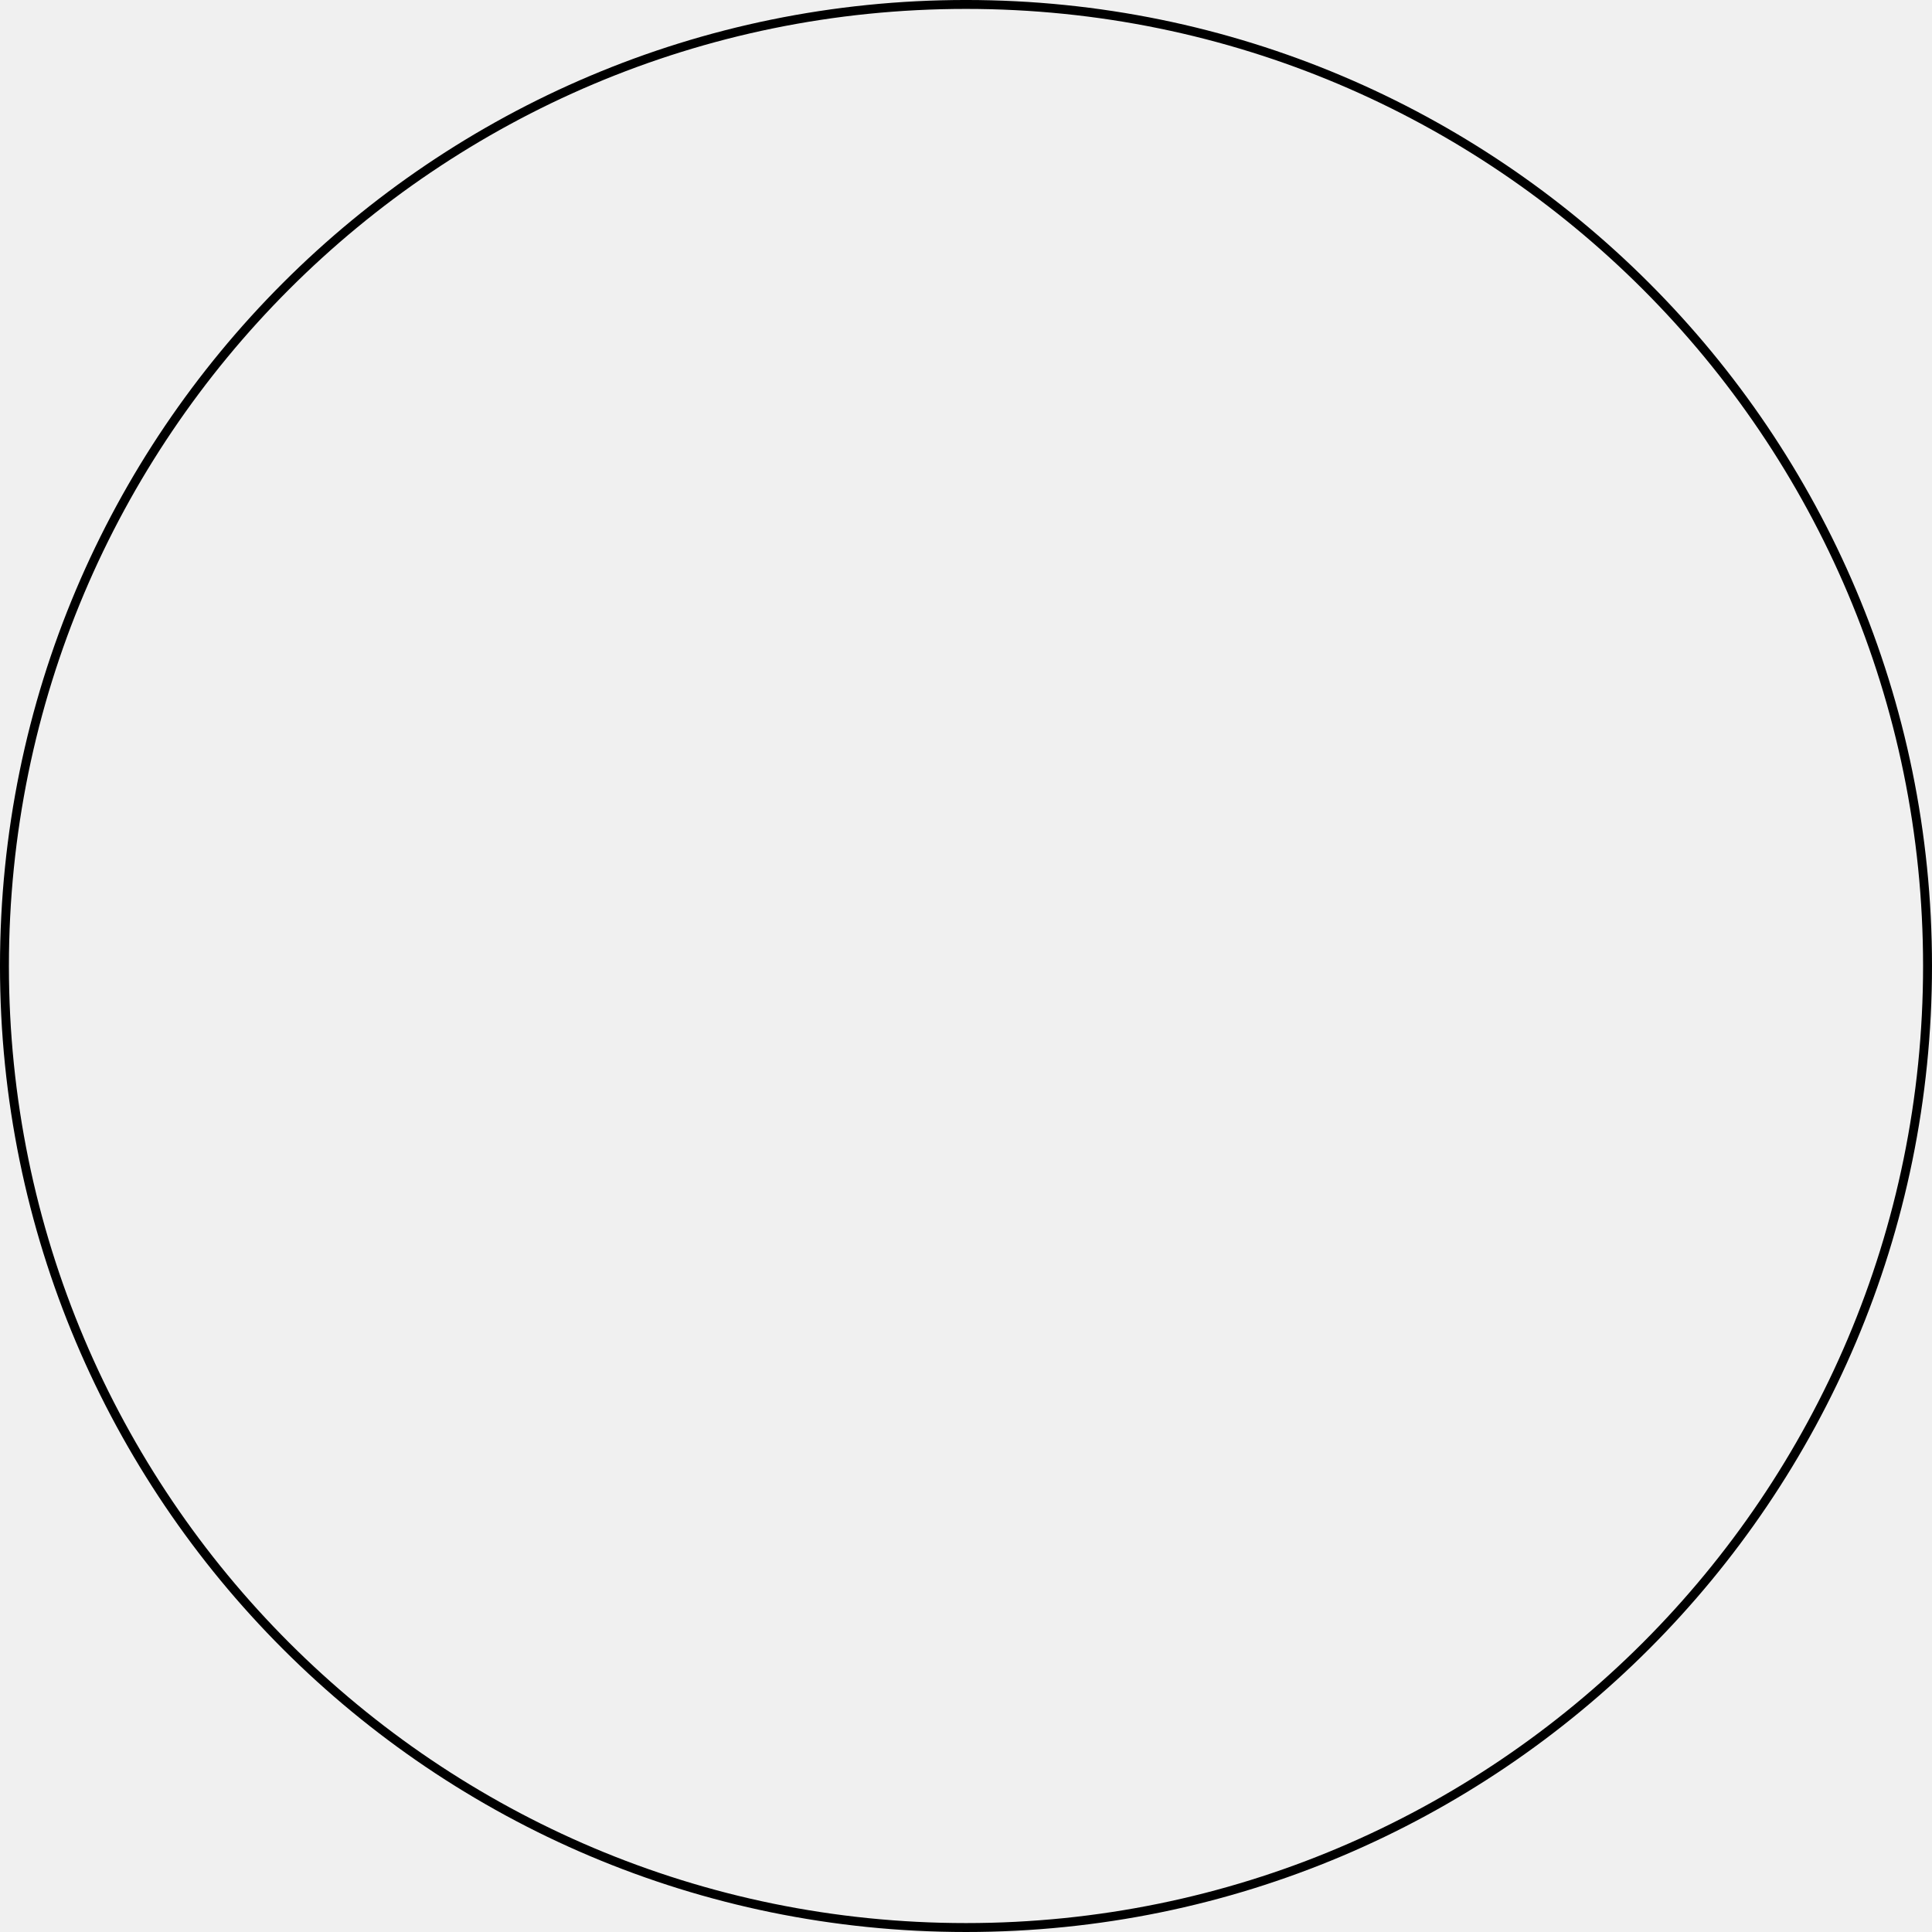
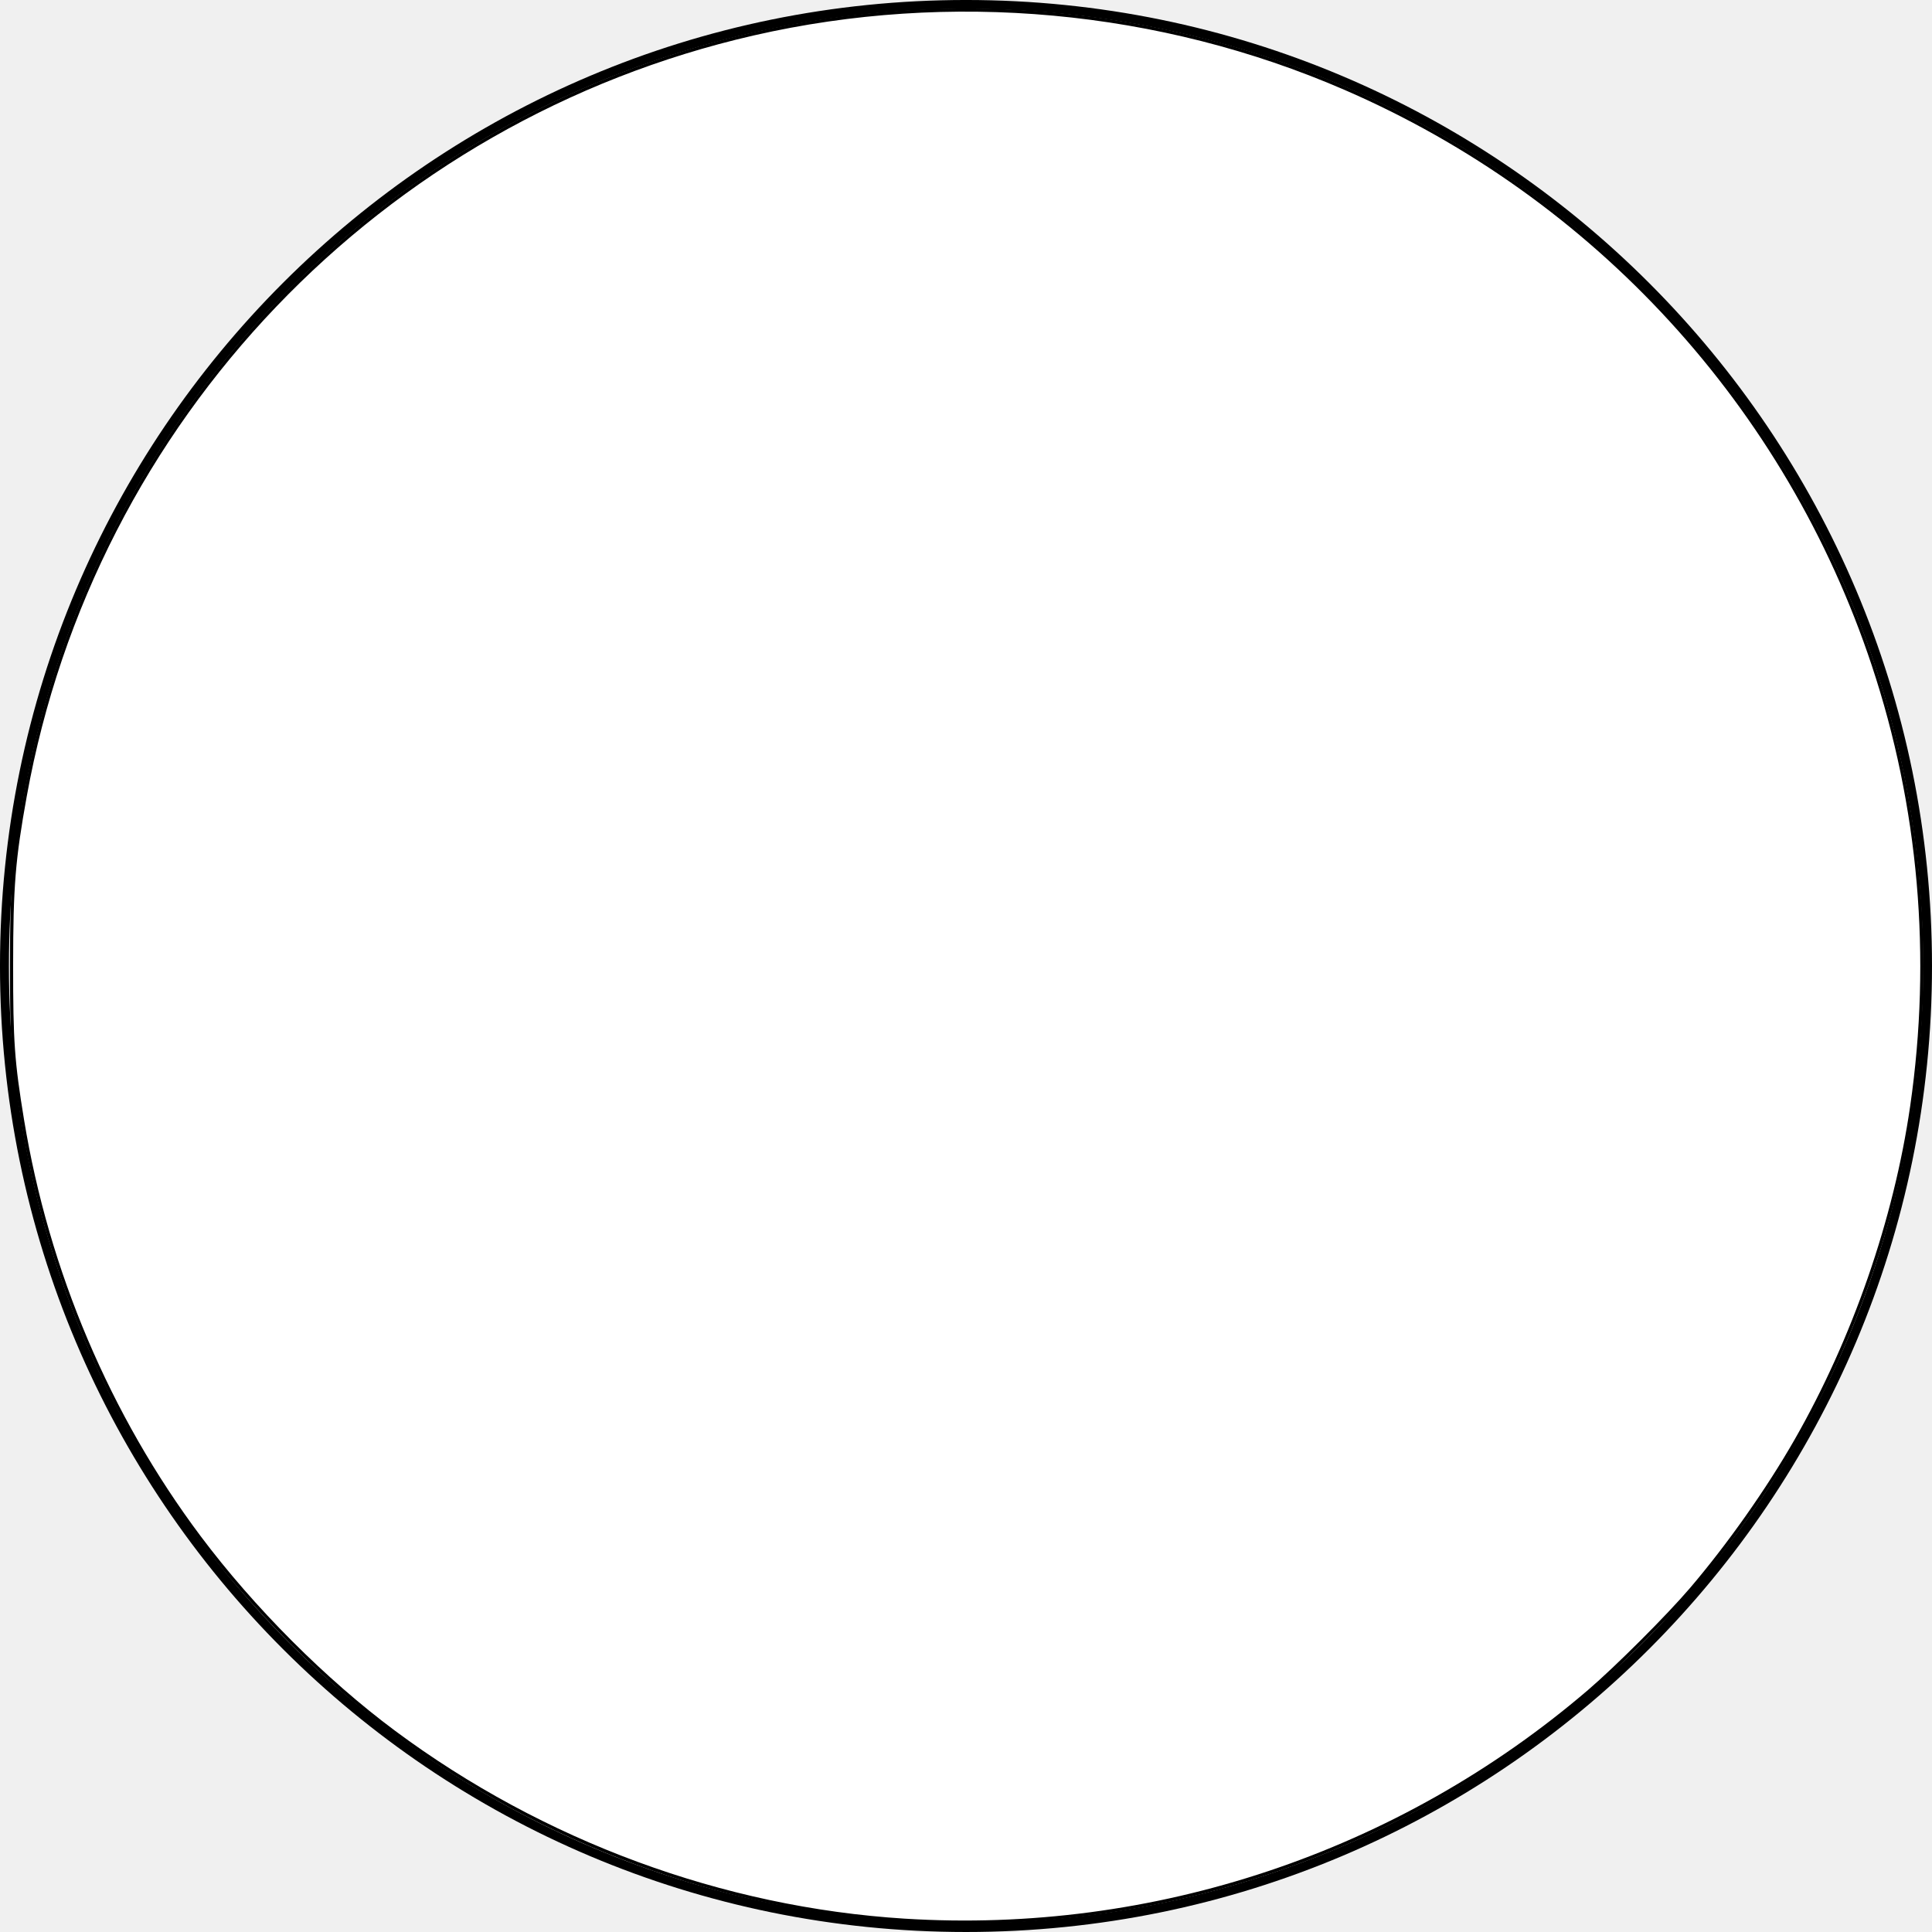
<svg xmlns="http://www.w3.org/2000/svg" xmlns:ns1="http://www.openswatchbook.org/uri/2009/osb" width="99.233mm" height="99.233mm" viewBox="0 0 99.233 99.233" version="1.1" id="svg8">
  <defs id="defs2">
    <rect x="137.377" y="49.178" width="15.234" height="12.294" id="rect3269" />
    <rect x="117.064" y="45.703" width="15.769" height="13.096" id="rect3263" />
    <linearGradient id="linearGradient1085" ns1:paint="solid">
      <stop style="stop-color:#000000;stop-opacity:1;" offset="0" id="stop1083" />
    </linearGradient>
    <rect x="137.377" y="49.178" width="15.234" height="12.294" id="rect3269-3" />
    <rect x="137.377" y="49.178" width="15.234" height="12.294" id="rect3282" />
    <rect x="117.064" y="45.703" width="15.769" height="13.096" id="rect3263-3" />
    <rect x="117.064" y="45.703" width="15.769" height="13.096" id="rect1164" />
    <rect x="117.064" y="45.703" width="15.769" height="13.096" id="rect1166" />
    <rect x="117.064" y="45.703" width="15.769" height="13.096" id="rect1168" />
    <rect x="117.064" y="45.703" width="15.769" height="13.096" id="rect1170" />
    <rect x="117.064" y="45.703" width="15.769" height="13.096" id="rect1172" />
    <rect x="117.064" y="45.703" width="15.769" height="13.096" id="rect1174" />
    <rect x="117.064" y="45.703" width="15.769" height="13.096" id="rect1176" />
    <rect x="117.064" y="45.703" width="15.769" height="13.096" id="rect1178" />
    <rect x="117.064" y="45.703" width="15.769" height="13.096" id="rect1180" />
    <rect x="117.064" y="45.703" width="15.769" height="13.096" id="rect1182" />
    <rect x="117.064" y="45.703" width="15.769" height="13.096" id="rect1184" />
    <rect x="117.064" y="45.703" width="15.769" height="13.096" id="rect1186" />
    <rect x="117.064" y="45.703" width="15.769" height="13.096" id="rect1188" />
    <rect x="117.064" y="45.703" width="15.769" height="13.096" id="rect1190" />
    <rect x="117.064" y="45.703" width="15.769" height="13.096" id="rect1192" />
    <rect x="117.064" y="45.703" width="15.769" height="13.096" id="rect1194" />
    <rect x="117.064" y="45.703" width="15.769" height="13.096" id="rect1196" />
    <rect x="117.064" y="45.703" width="15.769" height="13.096" id="rect1198" />
    <rect x="117.064" y="45.703" width="15.769" height="13.096" id="rect1200" />
    <rect x="117.064" y="45.703" width="15.769" height="13.096" id="rect1202" />
    <rect x="117.064" y="45.703" width="15.769" height="13.096" id="rect1204" />
    <rect x="117.064" y="45.703" width="15.769" height="13.096" id="rect1206" />
    <rect x="117.064" y="45.703" width="15.769" height="13.096" id="rect1208" />
    <rect x="117.064" y="45.703" width="15.769" height="13.096" id="rect1210" />
    <rect x="117.064" y="45.703" width="15.769" height="13.096" id="rect1212" />
    <rect x="117.064" y="45.703" width="15.769" height="13.096" id="rect1214" />
    <rect x="117.064" y="45.703" width="15.769" height="13.096" id="rect1216" />
    <rect x="117.064" y="45.703" width="15.769" height="13.096" id="rect1218" />
    <rect x="117.064" y="45.703" width="15.769" height="13.096" id="rect1220" />
    <rect x="117.064" y="45.703" width="15.769" height="13.096" id="rect1222" />
    <rect x="117.064" y="45.703" width="15.769" height="13.096" id="rect1224" />
    <rect x="117.064" y="45.703" width="15.769" height="13.096" id="rect1226" />
    <rect x="117.064" y="45.703" width="15.769" height="13.096" id="rect1228" />
    <rect x="117.064" y="45.703" width="15.769" height="13.096" id="rect1230" />
    <rect x="117.064" y="45.703" width="15.769" height="13.096" id="rect1232" />
    <rect x="117.064" y="45.703" width="15.769" height="13.096" id="rect1234" />
    <rect x="117.064" y="45.703" width="15.769" height="13.096" id="rect1236" />
    <rect x="117.064" y="45.703" width="15.769" height="13.096" id="rect1238" />
    <rect x="117.064" y="45.703" width="15.769" height="13.096" id="rect1240" />
    <rect x="117.064" y="45.703" width="15.769" height="13.096" id="rect1242" />
    <rect x="117.064" y="45.703" width="15.769" height="13.096" id="rect1244" />
    <rect x="117.064" y="45.703" width="15.769" height="13.096" id="rect1246" />
    <rect x="117.064" y="45.703" width="15.769" height="13.096" id="rect1248" />
    <rect x="117.064" y="45.703" width="15.769" height="13.096" id="rect1250" />
    <rect x="117.064" y="45.703" width="15.769" height="13.096" id="rect1252" />
    <rect x="117.064" y="45.703" width="15.769" height="13.096" id="rect1254" />
    <rect x="117.064" y="45.703" width="15.769" height="13.096" id="rect1256" />
    <rect x="117.064" y="45.703" width="15.769" height="13.096" id="rect1258" />
    <rect x="117.064" y="45.703" width="15.769" height="13.096" id="rect1260" />
    <rect x="117.064" y="45.703" width="15.769" height="13.096" id="rect1262" />
    <rect x="117.064" y="45.703" width="15.769" height="13.096" id="rect1264" />
    <rect x="117.064" y="45.703" width="15.769" height="13.096" id="rect3263-3-5" />
    <rect x="117.064" y="45.703" width="15.769" height="13.096" id="rect1763" />
    <rect x="117.064" y="45.703" width="15.769" height="13.096" id="rect1765" />
    <rect x="117.064" y="45.703" width="15.769" height="13.096" id="rect1767" />
    <rect x="117.064" y="45.703" width="15.769" height="13.096" id="rect1769" />
    <rect x="117.064" y="45.703" width="15.769" height="13.096" id="rect1771" />
    <rect x="117.064" y="45.703" width="15.769" height="13.096" id="rect1773" />
    <rect x="117.064" y="45.703" width="15.769" height="13.096" id="rect1775" />
    <rect x="117.064" y="45.703" width="15.769" height="13.096" id="rect1777" />
    <rect x="117.064" y="45.703" width="15.769" height="13.096" id="rect1779" />
    <rect x="117.064" y="45.703" width="15.769" height="13.096" id="rect1781" />
    <rect x="117.064" y="45.703" width="15.769" height="13.096" id="rect1783" />
    <rect x="117.064" y="45.703" width="15.769" height="13.096" id="rect1785" />
    <rect x="117.064" y="45.703" width="15.769" height="13.096" id="rect1787" />
    <rect x="117.064" y="45.703" width="15.769" height="13.096" id="rect1789" />
    <rect x="117.064" y="45.703" width="15.769" height="13.096" id="rect1791" />
    <rect x="117.064" y="45.703" width="15.769" height="13.096" id="rect1793" />
    <rect x="117.064" y="45.703" width="15.769" height="13.096" id="rect1795" />
    <rect x="117.064" y="45.703" width="15.769" height="13.096" id="rect1797" />
    <rect x="117.064" y="45.703" width="15.769" height="13.096" id="rect1799" />
    <rect x="117.064" y="45.703" width="15.769" height="13.096" id="rect1801" />
    <rect x="117.064" y="45.703" width="15.769" height="13.096" id="rect1803" />
    <rect x="117.064" y="45.703" width="15.769" height="13.096" id="rect1805" />
    <rect x="117.064" y="45.703" width="15.769" height="13.096" id="rect1807" />
    <rect x="117.064" y="45.703" width="15.769" height="13.096" id="rect1809" />
    <rect x="117.064" y="45.703" width="15.769" height="13.096" id="rect1811" />
    <rect x="117.064" y="45.703" width="15.769" height="13.096" id="rect1813" />
    <rect x="117.064" y="45.703" width="15.769" height="13.096" id="rect1815" />
    <rect x="117.064" y="45.703" width="15.769" height="13.096" id="rect1817" />
    <rect x="117.064" y="45.703" width="15.769" height="13.096" id="rect1819" />
    <rect x="117.064" y="45.703" width="15.769" height="13.096" id="rect1821" />
    <rect x="117.064" y="45.703" width="15.769" height="13.096" id="rect1823" />
    <rect x="117.064" y="45.703" width="15.769" height="13.096" id="rect1825" />
    <rect x="117.064" y="45.703" width="15.769" height="13.096" id="rect1827" />
    <rect x="117.064" y="45.703" width="15.769" height="13.096" id="rect1829" />
    <rect x="117.064" y="45.703" width="15.769" height="13.096" id="rect1831" />
    <rect x="117.064" y="45.703" width="15.769" height="13.096" id="rect1833" />
    <rect x="117.064" y="45.703" width="15.769" height="13.096" id="rect1835" />
    <rect x="117.064" y="45.703" width="15.769" height="13.096" id="rect1837" />
    <rect x="117.064" y="45.703" width="15.769" height="13.096" id="rect1839" />
    <rect x="117.064" y="45.703" width="15.769" height="13.096" id="rect1841" />
    <rect x="117.064" y="45.703" width="15.769" height="13.096" id="rect1843" />
    <rect x="117.064" y="45.703" width="15.769" height="13.096" id="rect1845" />
    <rect x="117.064" y="45.703" width="15.769" height="13.096" id="rect1847" />
    <rect x="117.064" y="45.703" width="15.769" height="13.096" id="rect1849" />
    <rect x="117.064" y="45.703" width="15.769" height="13.096" id="rect1851" />
    <rect x="117.064" y="45.703" width="15.769" height="13.096" id="rect1853" />
    <rect x="117.064" y="45.703" width="15.769" height="13.096" id="rect1855" />
    <rect x="117.064" y="45.703" width="15.769" height="13.096" id="rect1857" />
    <rect x="117.064" y="45.703" width="15.769" height="13.096" id="rect1859" />
    <rect x="117.064" y="45.703" width="15.769" height="13.096" id="rect1861" />
    <rect x="117.064" y="45.703" width="15.769" height="13.096" id="rect1863" />
    <rect x="117.064" y="45.703" width="15.769" height="13.096" id="rect3263-3-5-6" />
    <rect x="117.064" y="45.703" width="15.769" height="13.096" id="rect2364" />
    <rect x="117.064" y="45.703" width="15.769" height="13.096" id="rect2366" />
    <rect x="117.064" y="45.703" width="15.769" height="13.096" id="rect2368" />
    <rect x="117.064" y="45.703" width="15.769" height="13.096" id="rect2370" />
    <rect x="117.064" y="45.703" width="15.769" height="13.096" id="rect2372" />
    <rect x="117.064" y="45.703" width="15.769" height="13.096" id="rect2374" />
    <rect x="117.064" y="45.703" width="15.769" height="13.096" id="rect2376" />
    <rect x="117.064" y="45.703" width="15.769" height="13.096" id="rect2378" />
    <rect x="117.064" y="45.703" width="15.769" height="13.096" id="rect2380" />
    <rect x="117.064" y="45.703" width="15.769" height="13.096" id="rect2382" />
    <rect x="117.064" y="45.703" width="15.769" height="13.096" id="rect2384" />
    <rect x="117.064" y="45.703" width="15.769" height="13.096" id="rect2386" />
    <rect x="117.064" y="45.703" width="15.769" height="13.096" id="rect2388" />
    <rect x="117.064" y="45.703" width="15.769" height="13.096" id="rect2390" />
    <rect x="117.064" y="45.703" width="15.769" height="13.096" id="rect2392" />
    <rect x="117.064" y="45.703" width="15.769" height="13.096" id="rect2394" />
    <rect x="117.064" y="45.703" width="15.769" height="13.096" id="rect2396" />
    <rect x="117.064" y="45.703" width="15.769" height="13.096" id="rect2398" />
    <rect x="117.064" y="45.703" width="15.769" height="13.096" id="rect2400" />
    <rect x="117.064" y="45.703" width="15.769" height="13.096" id="rect2402" />
    <rect x="117.064" y="45.703" width="15.769" height="13.096" id="rect2404" />
    <rect x="117.064" y="45.703" width="15.769" height="13.096" id="rect2406" />
    <rect x="117.064" y="45.703" width="15.769" height="13.096" id="rect2408" />
    <rect x="117.064" y="45.703" width="15.769" height="13.096" id="rect2410" />
    <rect x="117.064" y="45.703" width="15.769" height="13.096" id="rect2412" />
    <rect x="117.064" y="45.703" width="15.769" height="13.096" id="rect2414" />
    <rect x="117.064" y="45.703" width="15.769" height="13.096" id="rect2416" />
    <rect x="117.064" y="45.703" width="15.769" height="13.096" id="rect2418" />
    <rect x="117.064" y="45.703" width="15.769" height="13.096" id="rect2420" />
    <rect x="117.064" y="45.703" width="15.769" height="13.096" id="rect2422" />
    <rect x="117.064" y="45.703" width="15.769" height="13.096" id="rect2424" />
    <rect x="117.064" y="45.703" width="15.769" height="13.096" id="rect2426" />
    <rect x="117.064" y="45.703" width="15.769" height="13.096" id="rect2428" />
    <rect x="117.064" y="45.703" width="15.769" height="13.096" id="rect2430" />
    <rect x="117.064" y="45.703" width="15.769" height="13.096" id="rect2432" />
    <rect x="117.064" y="45.703" width="15.769" height="13.096" id="rect2434" />
    <rect x="117.064" y="45.703" width="15.769" height="13.096" id="rect2436" />
    <rect x="117.064" y="45.703" width="15.769" height="13.096" id="rect2438" />
    <rect x="117.064" y="45.703" width="15.769" height="13.096" id="rect2440" />
    <rect x="117.064" y="45.703" width="15.769" height="13.096" id="rect2442" />
    <rect x="117.064" y="45.703" width="15.769" height="13.096" id="rect2444" />
    <rect x="117.064" y="45.703" width="15.769" height="13.096" id="rect2446" />
    <rect x="117.064" y="45.703" width="15.769" height="13.096" id="rect2448" />
    <rect x="117.064" y="45.703" width="15.769" height="13.096" id="rect2450" />
    <rect x="117.064" y="45.703" width="15.769" height="13.096" id="rect2452" />
    <rect x="117.064" y="45.703" width="15.769" height="13.096" id="rect2454" />
    <rect x="117.064" y="45.703" width="15.769" height="13.096" id="rect2456" />
    <rect x="117.064" y="45.703" width="15.769" height="13.096" id="rect2458" />
    <rect x="117.064" y="45.703" width="15.769" height="13.096" id="rect2460" />
    <rect x="117.064" y="45.703" width="15.769" height="13.096" id="rect2462" />
    <rect x="117.064" y="45.703" width="15.769" height="13.096" id="rect2464" />
    <rect x="117.064" y="45.703" width="15.769" height="13.096" id="rect3263-9" />
    <rect x="117.064" y="45.703" width="15.769" height="13.096" id="rect2365" />
    <rect x="117.064" y="45.703" width="15.769" height="13.096" id="rect2367" />
    <rect x="117.064" y="45.703" width="15.769" height="13.096" id="rect2369" />
    <rect x="117.064" y="45.703" width="15.769" height="13.096" id="rect2371" />
    <rect x="117.064" y="45.703" width="15.769" height="13.096" id="rect2373" />
    <rect x="117.064" y="45.703" width="15.769" height="13.096" id="rect2375" />
    <rect x="117.064" y="45.703" width="15.769" height="13.096" id="rect2377" />
    <rect x="117.064" y="45.703" width="15.769" height="13.096" id="rect2379" />
    <rect x="117.064" y="45.703" width="15.769" height="13.096" id="rect2381" />
    <rect x="117.064" y="45.703" width="15.769" height="13.096" id="rect2383" />
    <rect x="117.064" y="45.703" width="15.769" height="13.096" id="rect2385" />
    <rect x="117.064" y="45.703" width="15.769" height="13.096" id="rect2387" />
    <rect x="117.064" y="45.703" width="15.769" height="13.096" id="rect2389" />
    <rect x="117.064" y="45.703" width="15.769" height="13.096" id="rect2391" />
    <rect x="117.064" y="45.703" width="15.769" height="13.096" id="rect2393" />
    <rect x="117.064" y="45.703" width="15.769" height="13.096" id="rect2395" />
    <rect x="117.064" y="45.703" width="15.769" height="13.096" id="rect2397" />
    <rect x="117.064" y="45.703" width="15.769" height="13.096" id="rect2399" />
    <rect x="117.064" y="45.703" width="15.769" height="13.096" id="rect2401" />
    <rect x="117.064" y="45.703" width="15.769" height="13.096" id="rect2403" />
    <rect x="117.064" y="45.703" width="15.769" height="13.096" id="rect2405" />
    <rect x="117.064" y="45.703" width="15.769" height="13.096" id="rect2407" />
    <rect x="117.064" y="45.703" width="15.769" height="13.096" id="rect2409" />
    <rect x="117.064" y="45.703" width="15.769" height="13.096" id="rect2411" />
    <rect x="117.064" y="45.703" width="15.769" height="13.096" id="rect2413" />
    <rect x="117.064" y="45.703" width="15.769" height="13.096" id="rect2415" />
    <rect x="117.064" y="45.703" width="15.769" height="13.096" id="rect2417" />
    <rect x="117.064" y="45.703" width="15.769" height="13.096" id="rect2419" />
    <rect x="117.064" y="45.703" width="15.769" height="13.096" id="rect2421" />
    <rect x="117.064" y="45.703" width="15.769" height="13.096" id="rect2423" />
    <rect x="117.064" y="45.703" width="15.769" height="13.096" id="rect2425" />
    <rect x="117.064" y="45.703" width="15.769" height="13.096" id="rect2427" />
    <rect x="117.064" y="45.703" width="15.769" height="13.096" id="rect2429" />
    <rect x="117.064" y="45.703" width="15.769" height="13.096" id="rect2431" />
    <rect x="117.064" y="45.703" width="15.769" height="13.096" id="rect2433" />
    <rect x="117.064" y="45.703" width="15.769" height="13.096" id="rect2435" />
    <rect x="117.064" y="45.703" width="15.769" height="13.096" id="rect2437" />
    <rect x="117.064" y="45.703" width="15.769" height="13.096" id="rect2439" />
    <rect x="117.064" y="45.703" width="15.769" height="13.096" id="rect2441" />
    <rect x="117.064" y="45.703" width="15.769" height="13.096" id="rect2443" />
    <rect x="117.064" y="45.703" width="15.769" height="13.096" id="rect2445" />
    <rect x="117.064" y="45.703" width="15.769" height="13.096" id="rect2447" />
    <rect x="117.064" y="45.703" width="15.769" height="13.096" id="rect2449" />
    <rect x="117.064" y="45.703" width="15.769" height="13.096" id="rect2451" />
    <rect x="117.064" y="45.703" width="15.769" height="13.096" id="rect2453" />
    <rect x="117.064" y="45.703" width="15.769" height="13.096" id="rect2455" />
    <rect x="117.064" y="45.703" width="15.769" height="13.096" id="rect2457" />
    <rect x="117.064" y="45.703" width="15.769" height="13.096" id="rect2459" />
    <rect x="117.064" y="45.703" width="15.769" height="13.096" id="rect2461" />
    <rect x="117.064" y="45.703" width="15.769" height="13.096" id="rect2463" />
    <rect x="117.064" y="45.703" width="15.769" height="13.096" id="rect2465" />
  </defs>
  <g id="layer2" style="display:inline" transform="translate(-41.40018,-71.11887)">
    <g id="g1974" style="display:inline;stroke-width:0.696;stroke-miterlimit:4;stroke-dasharray:none" transform="matrix(0.6584996,0,0,0.6584996,12.11625,41.57618)">
      <circle style="opacity:1;fill:none;fill-opacity:1;fill-rule:nonzero;stroke:#000000;stroke-width:0.696;stroke-linecap:butt;stroke-linejoin:round;stroke-miterlimit:4;stroke-dasharray:none;stroke-dashoffset:0;stroke-opacity:1;paint-order:normal" id="path1081-7-3-5-9" cx="119.818" cy="120.211" r="75" />
      <g id="g1894" transform="translate(0.6546784,-0.3912146)" style="stroke-width:0.696;stroke-miterlimit:4;stroke-dasharray:none" />
    </g>
+     <path style="fill:#ffffff;stroke:#000000;stroke-width:0.618;stroke-linejoin:round" d="M 175.611,372.773 C 140.29,370.559 105.351,357.676 76.487,336.223 63.053,326.239 49.093,312.26 38.686,298.37 21.105,274.906 9.176,246.781 4.37,217.465 2.503,206.076 2.231,202.22 2.24,187.286 2.25,171.982 2.666,166.836 4.894,154.502 18.081,81.489 73.809,23.167 146.23,6.585 c 38.246,-8.757 78.85,-5.029 114.812,10.541 48.674,21.074 85.908,61.696 102.607,111.945 9.129,27.47 11.677,56.701 7.472,85.714 -3.192,22.024 -11.226,45.191 -22.497,64.875 -5.475,9.563 -13.09,20.36 -20.362,28.875 -4.452,5.213 -14.462,15.218 -19.796,19.786 -36.814,31.529 -84.499,47.483 -132.857,44.451 z" id="path1081" transform="matrix(0.2645833,0,0,0.2645833,41.40018,71.11887)" />
  </g>
</svg>
